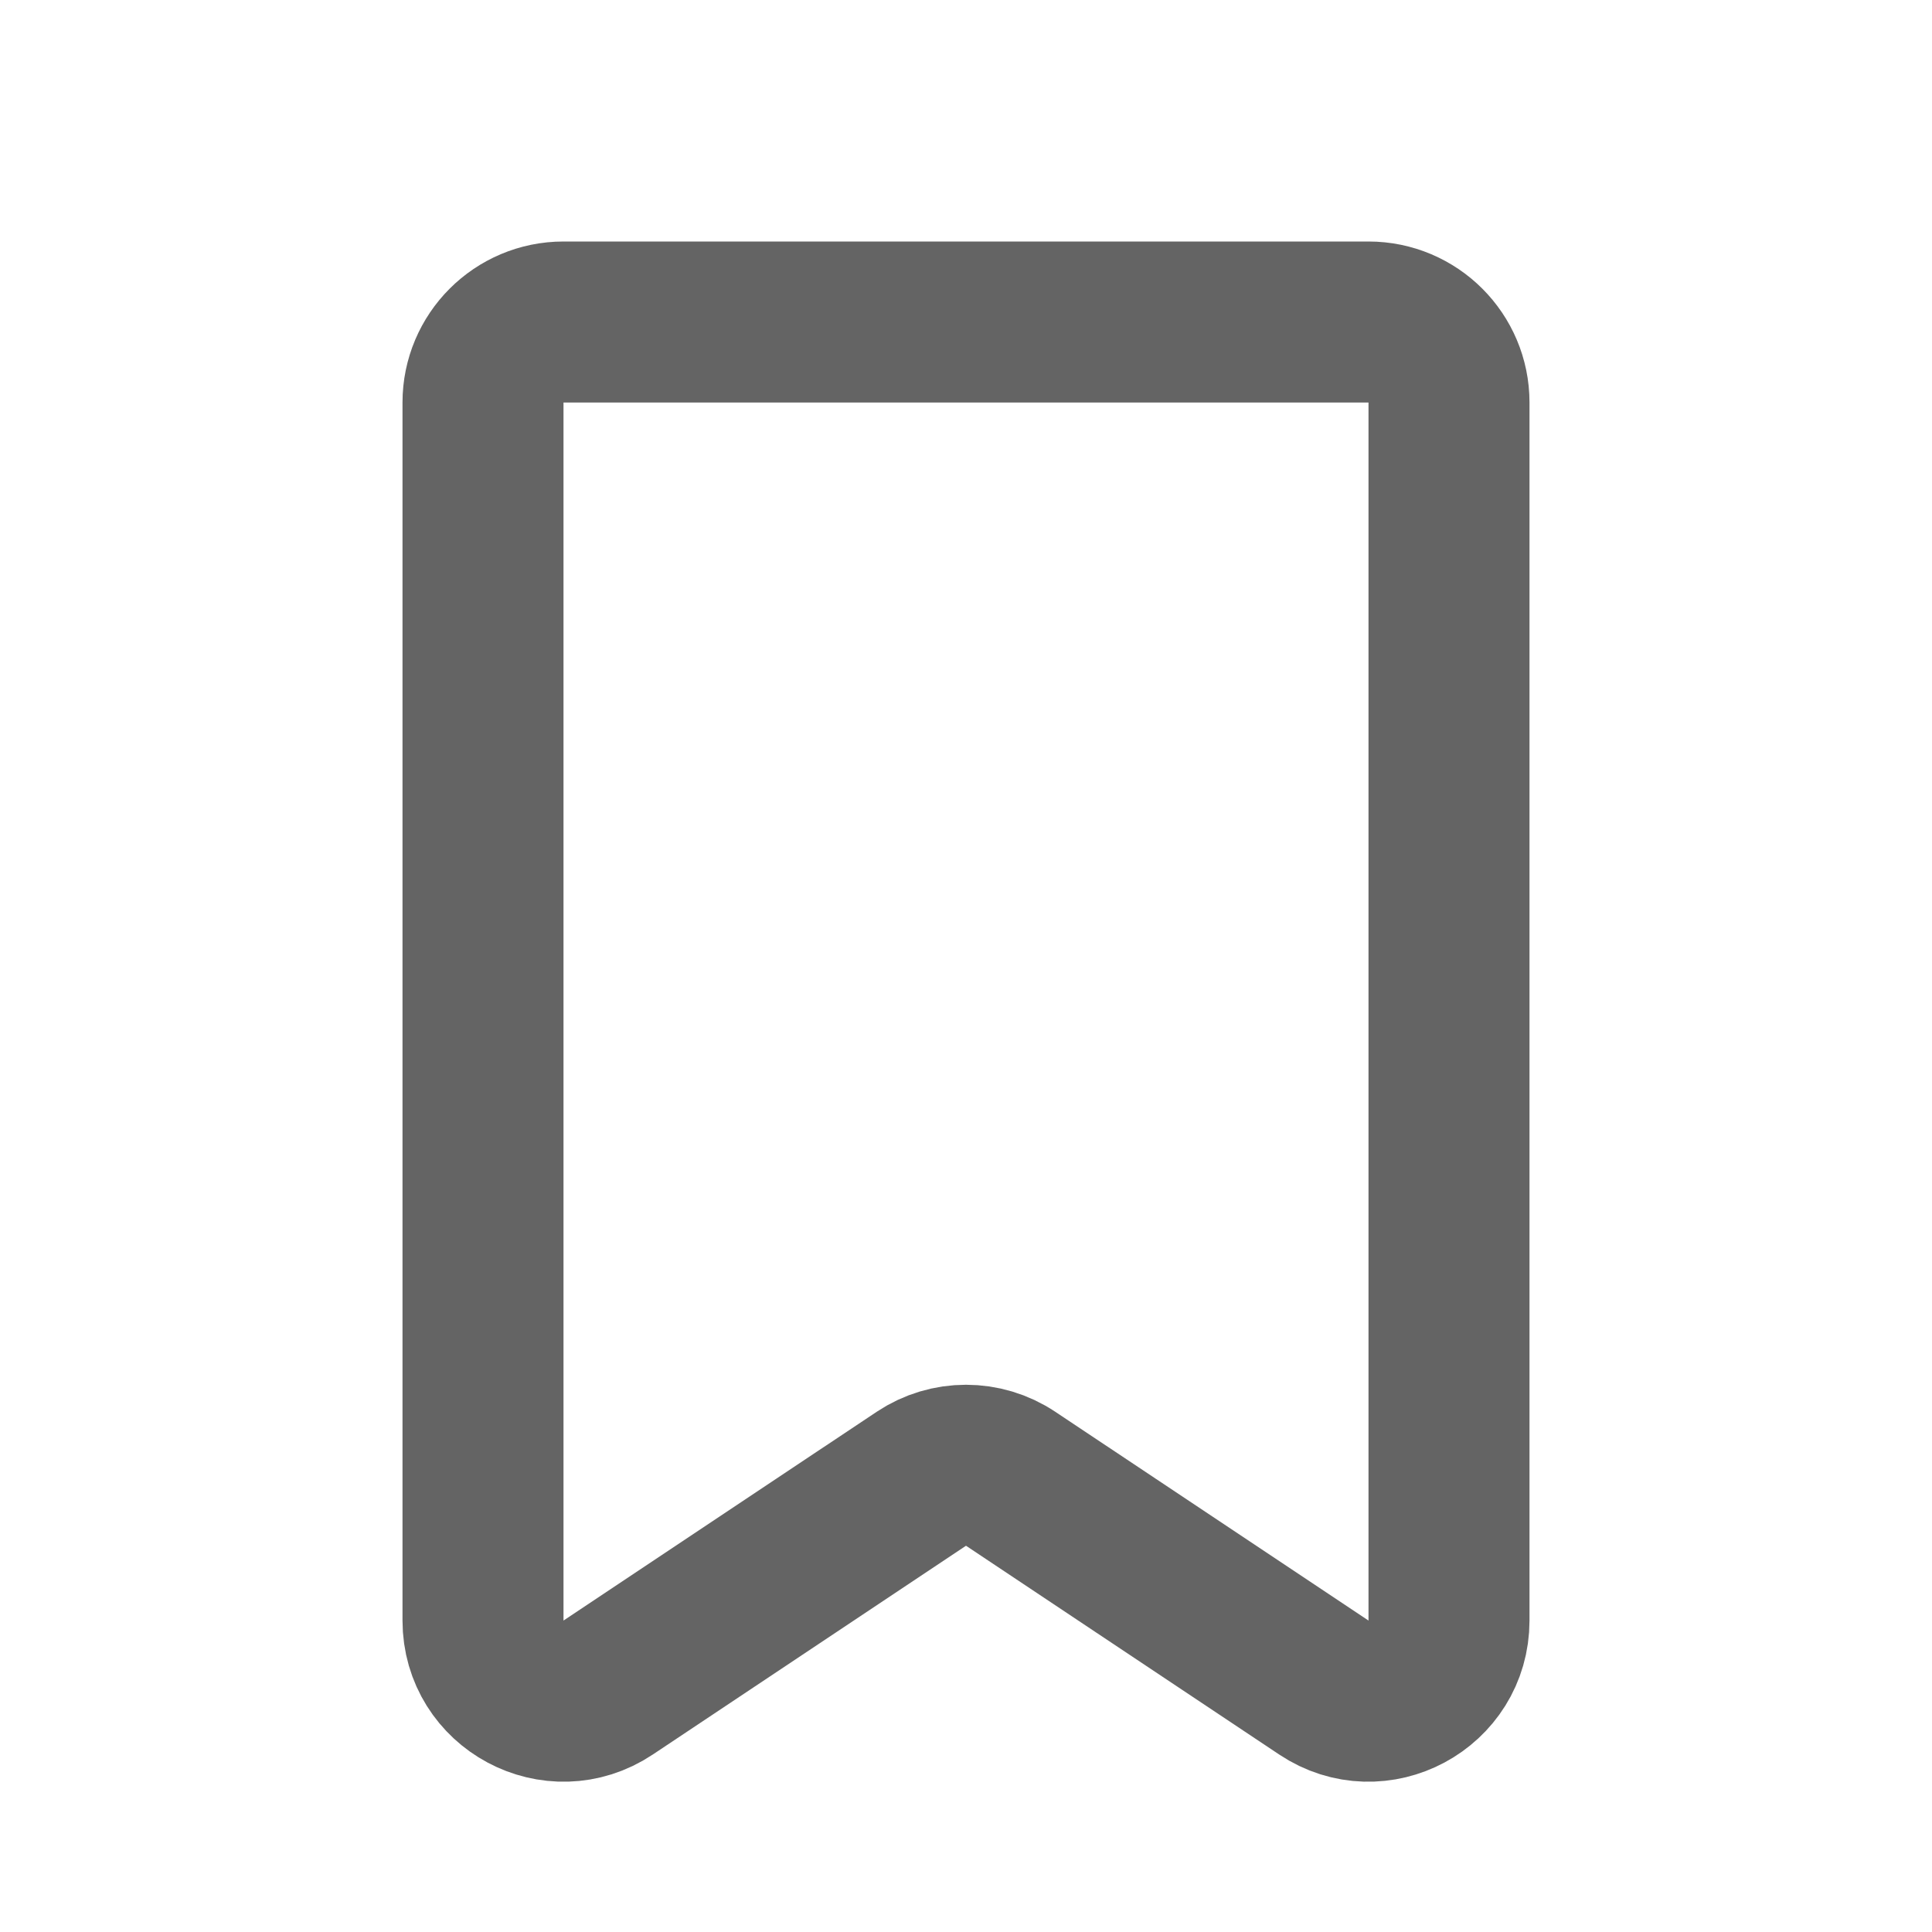
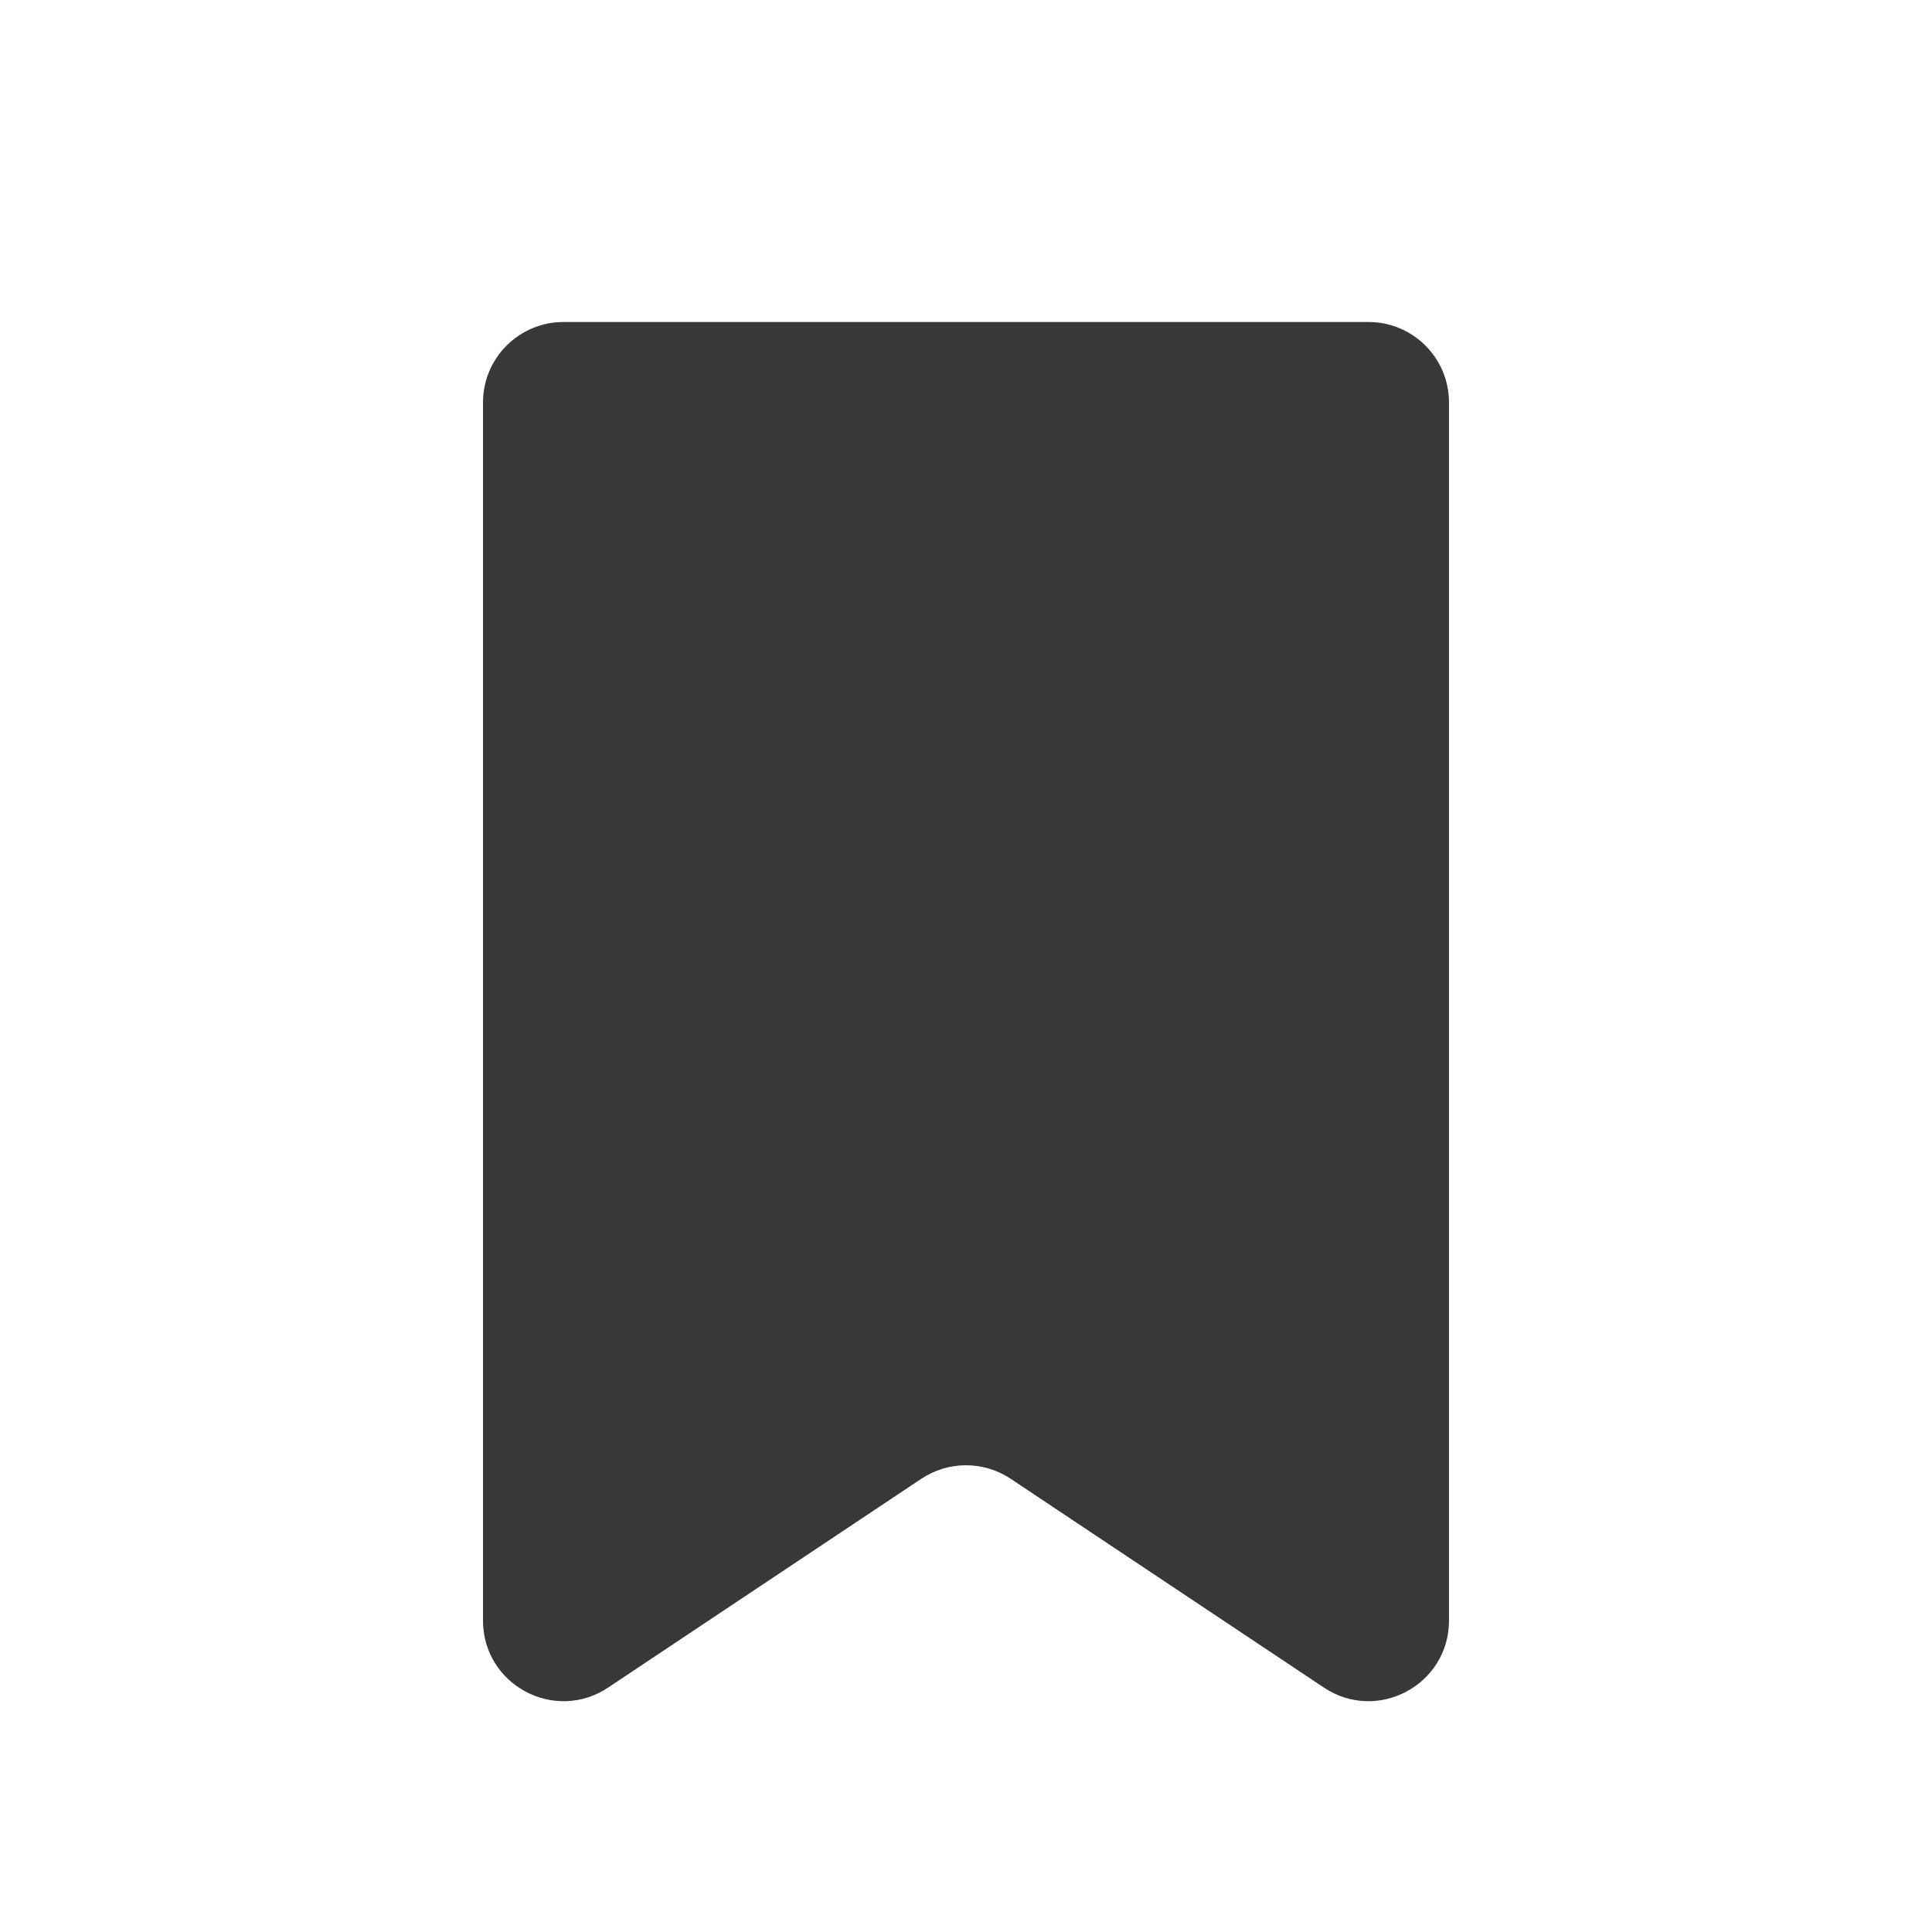
- <svg xmlns="http://www.w3.org/2000/svg" width="24" height="24" viewBox="0 0 24 24" fill="none">
+ <svg xmlns="http://www.w3.org/2000/svg" width="24" height="24" viewBox="0 0 24 24" fill="current">
  <g opacity="0.78">
-     <path d="M17 4H7C6.448 4 6 4.448 6 5V20.131C6 20.93 6.89 21.407 7.555 20.963L11.445 18.37C11.781 18.146 12.219 18.146 12.555 18.37L16.445 20.963C17.11 21.407 18 20.93 18 20.131V5C18 4.448 17.552 4 17 4Z" stroke="#393939" stroke-width="2" stroke-linecap="round" stroke-linejoin="round" />
+     <path d="M17 4H7C6.448 4 6 4.448 6 5V20.131C6 20.93 6.89 21.407 7.555 20.963L11.445 18.37C11.781 18.146 12.219 18.146 12.555 18.37L16.445 20.963C17.11 21.407 18 20.93 18 20.131V5C18 4.448 17.552 4 17 4Z" stroke="current" stroke-width="2" stroke-linecap="round" stroke-linejoin="round" />
  </g>
</svg>
